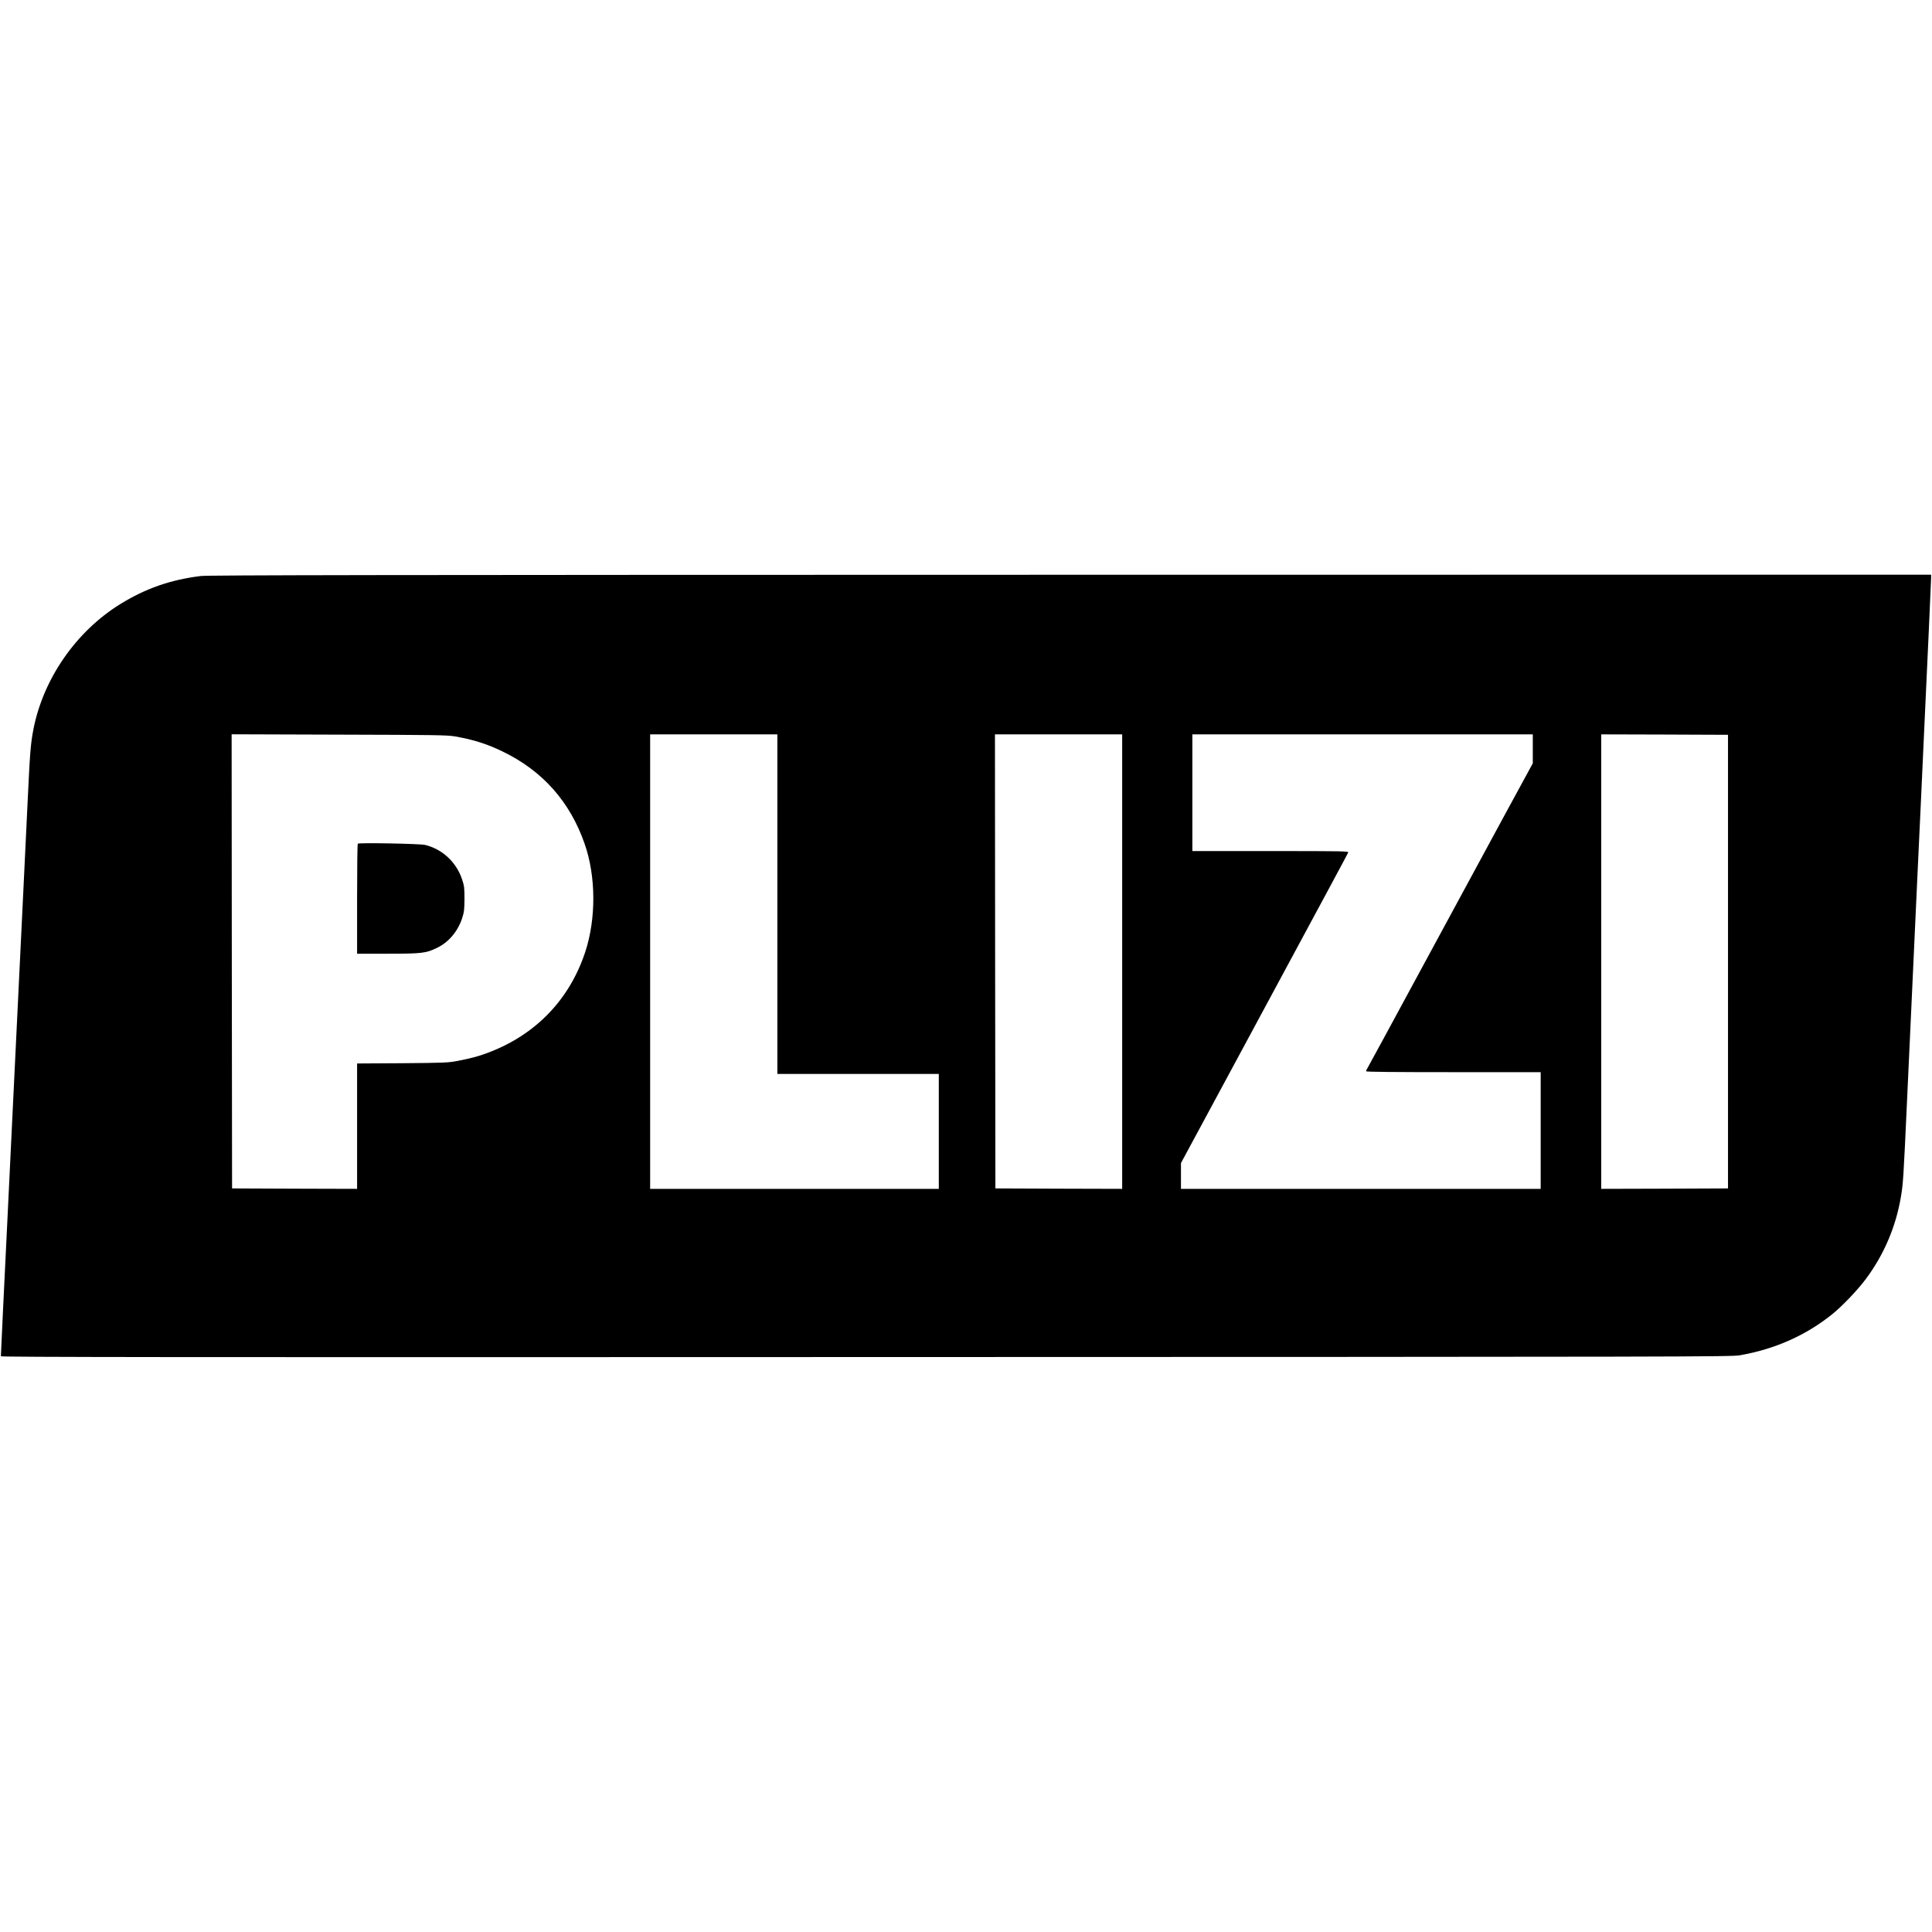
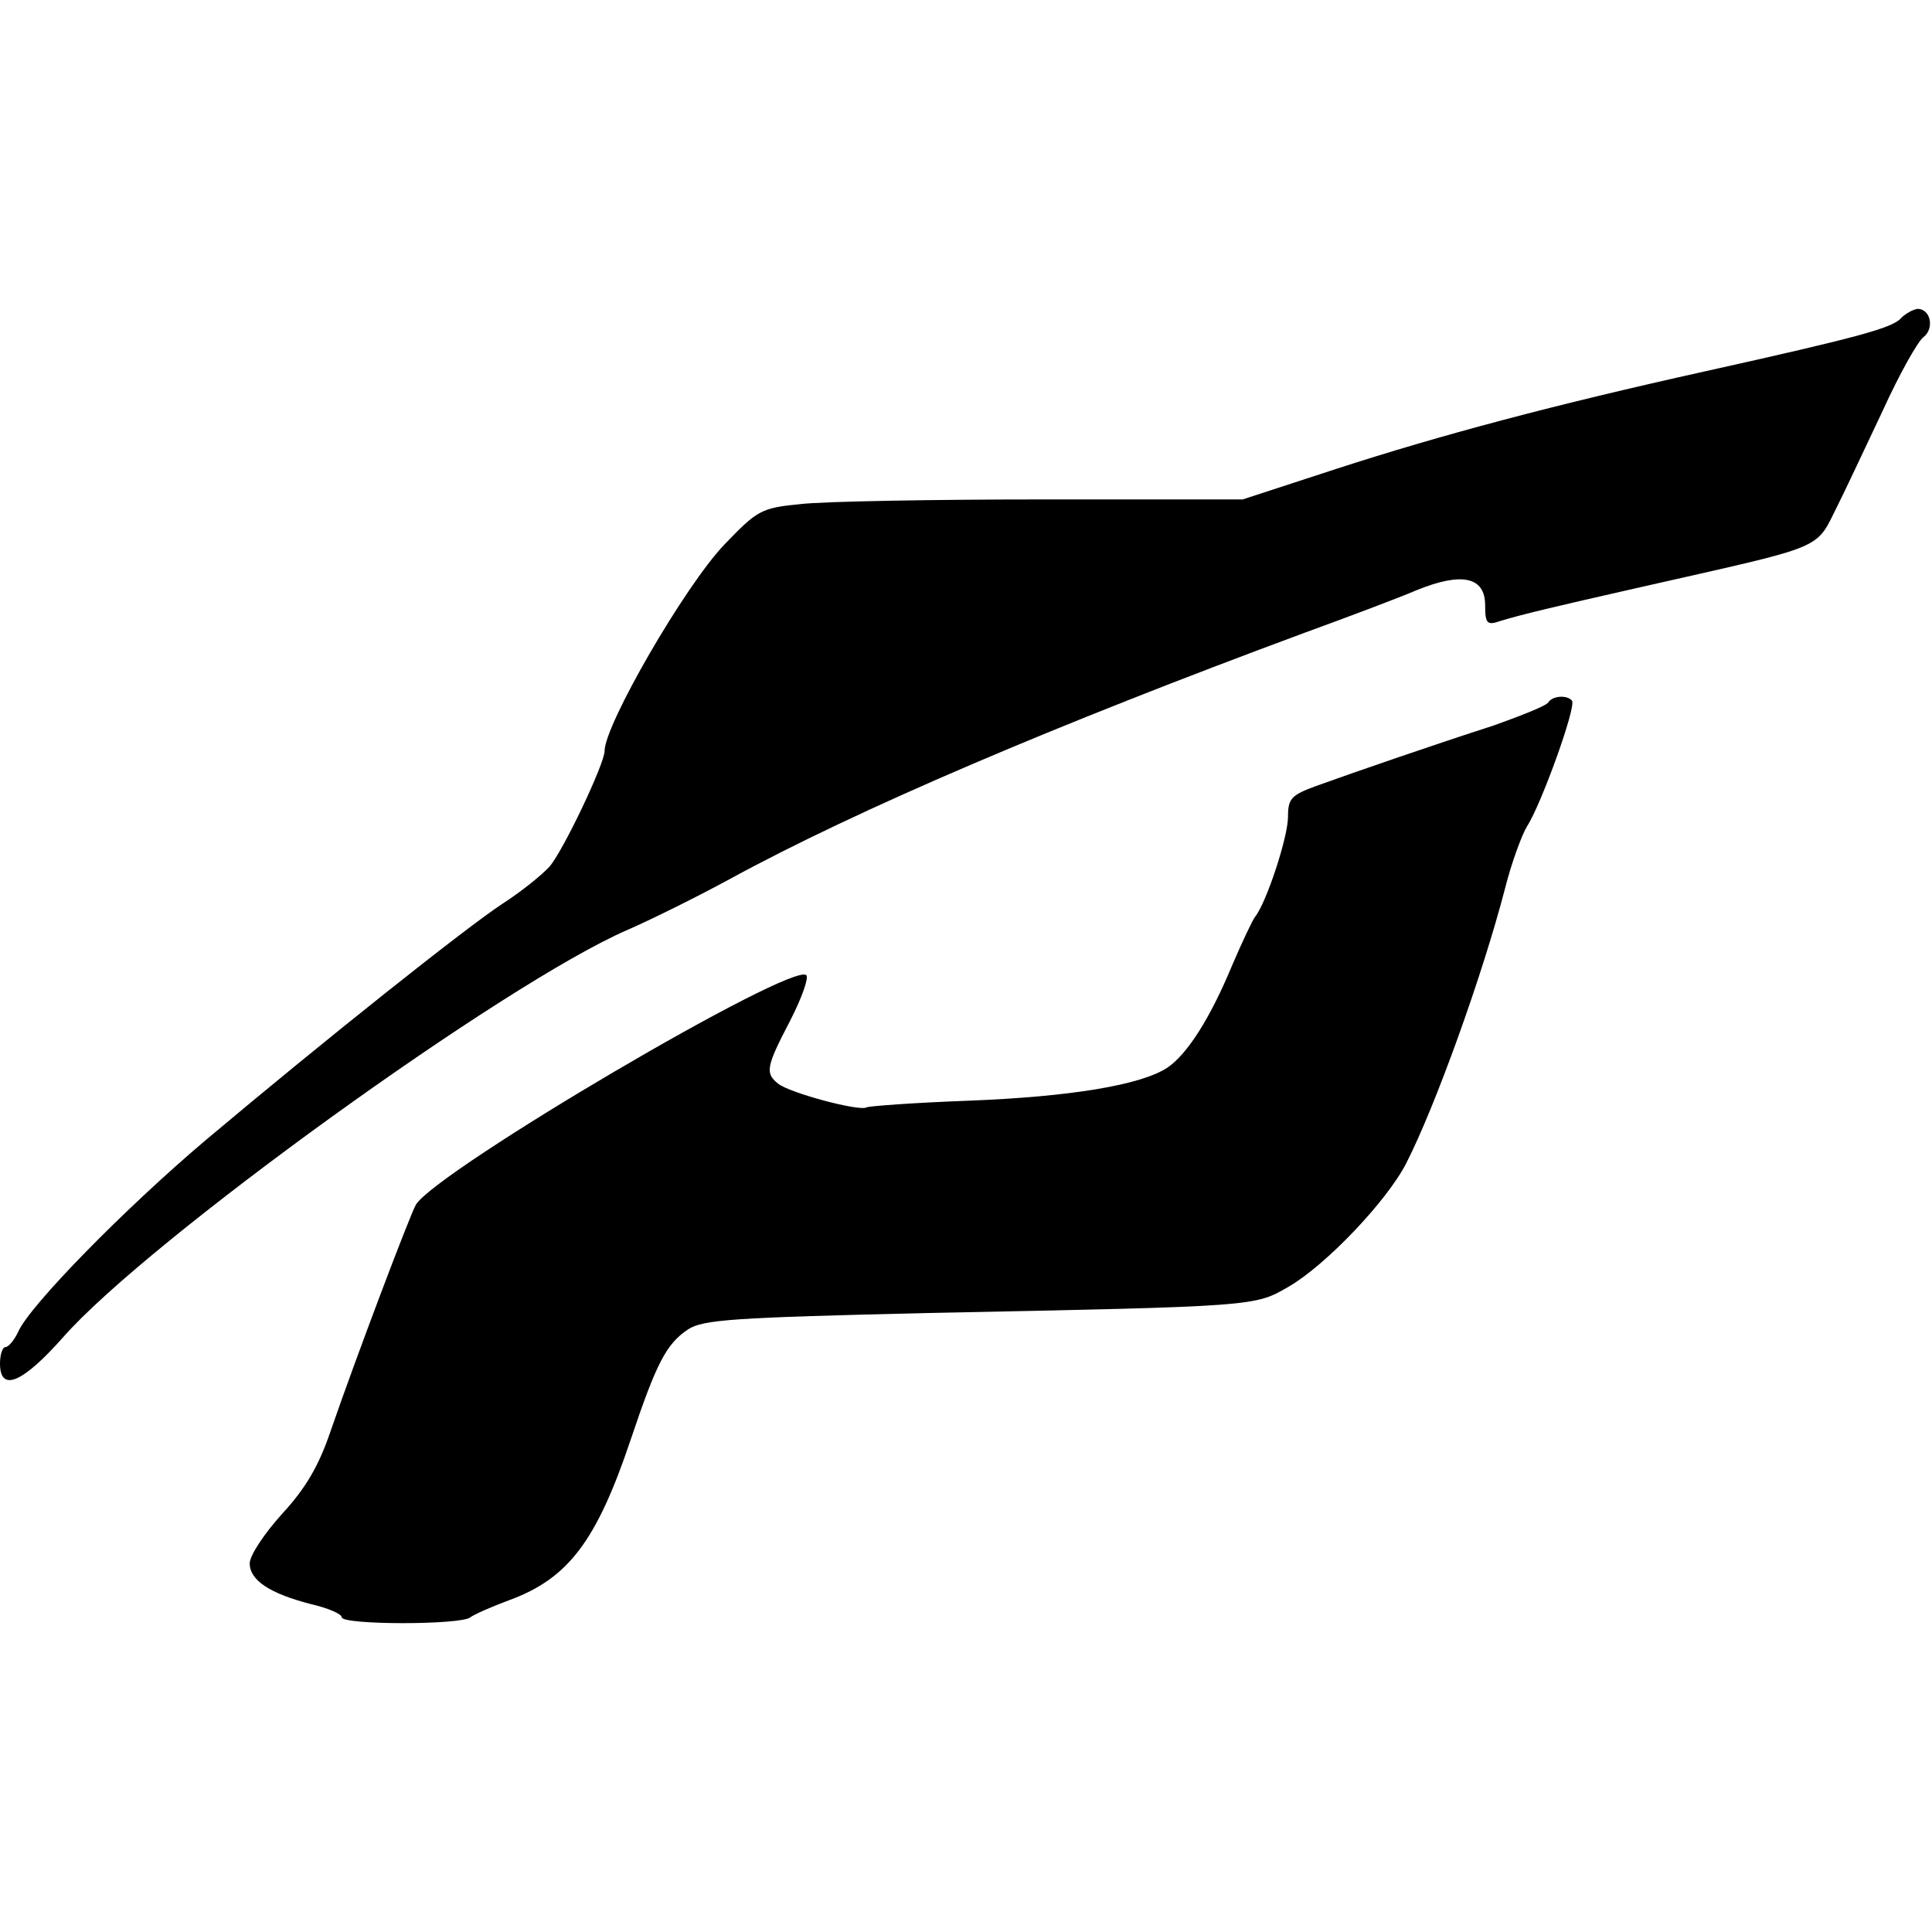
- <svg xmlns="http://www.w3.org/2000/svg" version="1" width="2936" height="2936" viewBox="0 0 2202 2202">
-   <path d="M229 656.5c-34.5 4.2-63.1 14.2-91.9 32-50.5 31.2-88 85.4-99.1 143.2-3.1 16.2-3.9 26.4-6.5 81.8-1.4 29.1-3.6 75.9-5 104-2.9 58.6-7.9 162.5-13 268-1.9 40.1-4.4 91.4-5.5 114-2.8 55.9-7 144.7-7 146.3 0 1 195.8 1.2 985.8.9 944.5-.2 986.1-.3 996.1-2 40.2-7 75.6-22.8 105.6-47 11.6-9.4 28.9-27.6 38.2-40.1 20.5-27.5 34.1-59.4 39.8-93.2 2.6-15.1 3-21.2 7-108.9 1.4-29.7 3.9-83.3 5.5-119 1.7-35.8 4.4-94.3 6-130 1.7-35.8 3.7-79 4.5-96 .8-17.1 1.7-36.6 2-43.5.3-6.9 1.2-26.5 2-43.5 3.2-67.6 7.5-162 7.5-165.1V655l-980.7.1c-793.3.1-982.8.4-991.3 1.4zm289.5 182.8c21 3.7 36 8.4 54.1 17.1 45.7 22 77.1 57.3 93.8 105.5 12.9 36.9 13.1 85.1.7 122.9-18 54.7-56.9 95-111.6 115.3-10 3.8-19.1 6.2-33.6 9-10.7 2.1-14.6 2.3-63.1 2.7l-51.8.3V1355l-71.2-.2-71.3-.3-.3-258.8-.2-258.8 122.2.4c110.4.3 123.3.5 132.3 2zM886 1030.5V1224h184v131H741V837h145v193.5zm393 65.5v259l-72.2-.2-72.3-.3-.3-258.8-.2-258.7h145v259zm468-242.5V870l-31.4 57.7c-17.2 31.8-59.3 109.5-93.6 172.8-34.2 63.2-62.8 116-63.6 117.2-.8 1.2-1.4 2.7-1.4 3.3 0 .7 31.6 1 99.5 1h99.5v133h-410v-29.4l22.4-41.5c12.3-22.9 40.5-75.1 62.6-116.1 81.2-150.6 104.9-194.6 105.6-196.3.6-1.6-4.9-1.7-88.5-1.7H1359V837h388v16.5zm222.5 242.5v258.5l-72.2.3-72.3.2V837l72.3.2 72.2.3V1096z" />
-   <path d="M407.8 961.6c-.5.4-.8 28.8-.8 63.1v62.3h34.8c38.9 0 43.6-.6 55.9-6.5 13.4-6.3 24-18.7 29-33.9 2.3-7.2 2.6-9.7 2.7-22.1 0-12.6-.3-14.8-2.7-22.1-6.5-19.7-22.5-34.6-42.2-39.4-5.7-1.4-75.5-2.7-76.7-1.4z" />
+ <svg xmlns="http://www.w3.org/2000/svg" version="1.0" width="294pt" height="294pt" viewBox="0 0 294 294" preserveAspectRatio="xMidYMid meet">
+   <g transform="translate(0,294) scale(0.1,-0.1)" fill="#000000" stroke="none">
+     <path d="M2893 2456 c-13 -15 -64 -29 -298 -81 -230 -51 -403 -97 -563 -149 l-141 -46 -304 0 c-167 0 -333 -3 -368 -7 -61 -6 -66 -9 -117 -62 -60 -63 -182 -274 -182 -314 0 -19 -63 -152 -84 -176 -12 -13 -43 -38 -71 -56 -55 -36 -269 -206 -452 -360 -123 -104 -267 -251 -285 -291 -6 -13 -15 -24 -20 -24 -4 0 -8 -11 -8 -25 0 -44 34 -30 96 40 128 146 672 539 859 620 39 17 109 52 155 77 194 106 497 235 875 375 66 24 143 53 171 65 69 28 104 20 104 -23 0 -28 3 -31 23 -24 33 10 79 21 207 50 295 67 271 56 307 127 12 24 42 88 68 143 25 55 53 105 62 112 17 13 11 43 -9 43 -7 -1 -18 -7 -25 -14z" />
+     <path d="M2356 1871 c-3 -5 -41 -20 -83 -35 -90 -29 -209 -70 -270 -92 -38 -14 -43 -19 -43 -47 0 -31 -33 -131 -50 -152 -4 -5 -20 -39 -35 -74 -34 -82 -69 -136 -99 -156 -40 -26 -146 -44 -303 -50 -80 -3 -149 -8 -154 -10 -10 -7 -118 22 -135 36 -20 16 -18 26 18 95 18 35 29 66 25 70 -21 21 -560 -296 -594 -349 -8 -13 -90 -229 -130 -345 -18 -53 -38 -87 -74 -126 -27 -30 -49 -63 -49 -75 0 -26 31 -46 93 -62 26 -6 47 -15 47 -20 0 -12 183 -12 196 0 5 4 32 16 59 26 90 33 133 90 185 245 39 116 54 145 87 167 23 15 69 18 367 25 501 10 495 10 547 40 57 33 150 131 179 188 44 86 116 286 150 417 10 40 26 83 34 96 21 32 76 184 68 191 -8 9 -30 7 -36 -3z" />
+   </g>
</svg>
